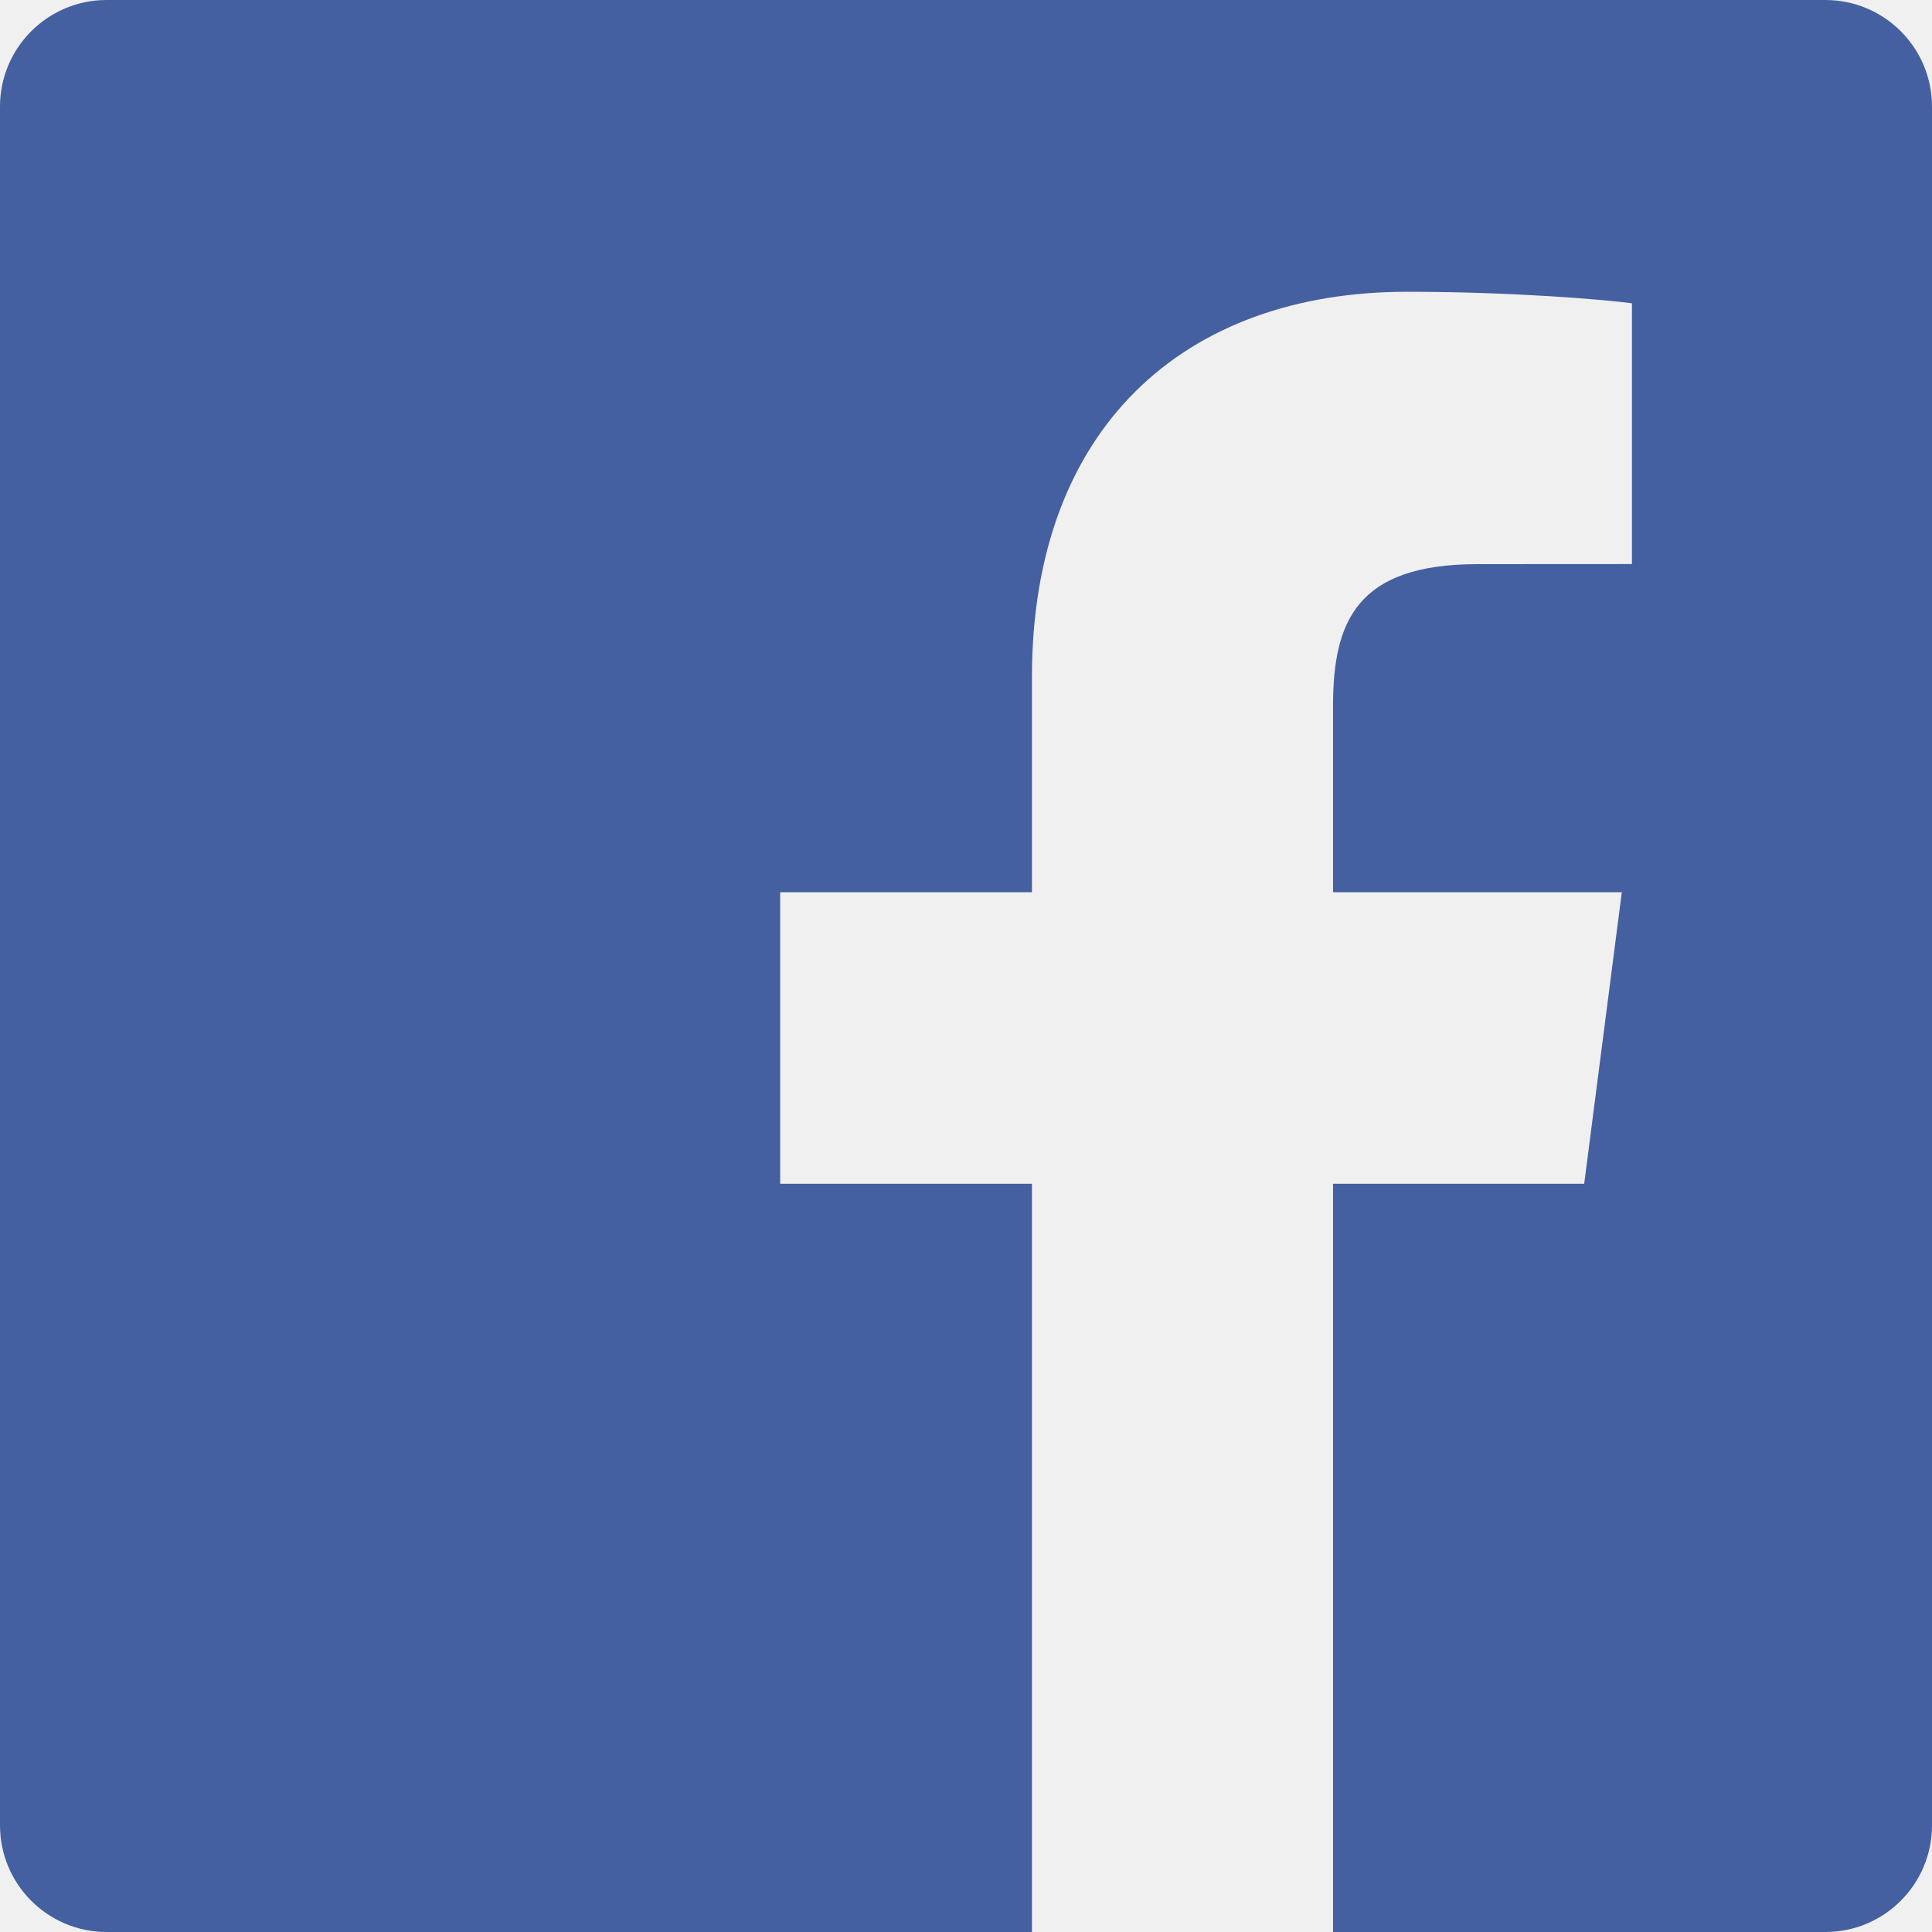
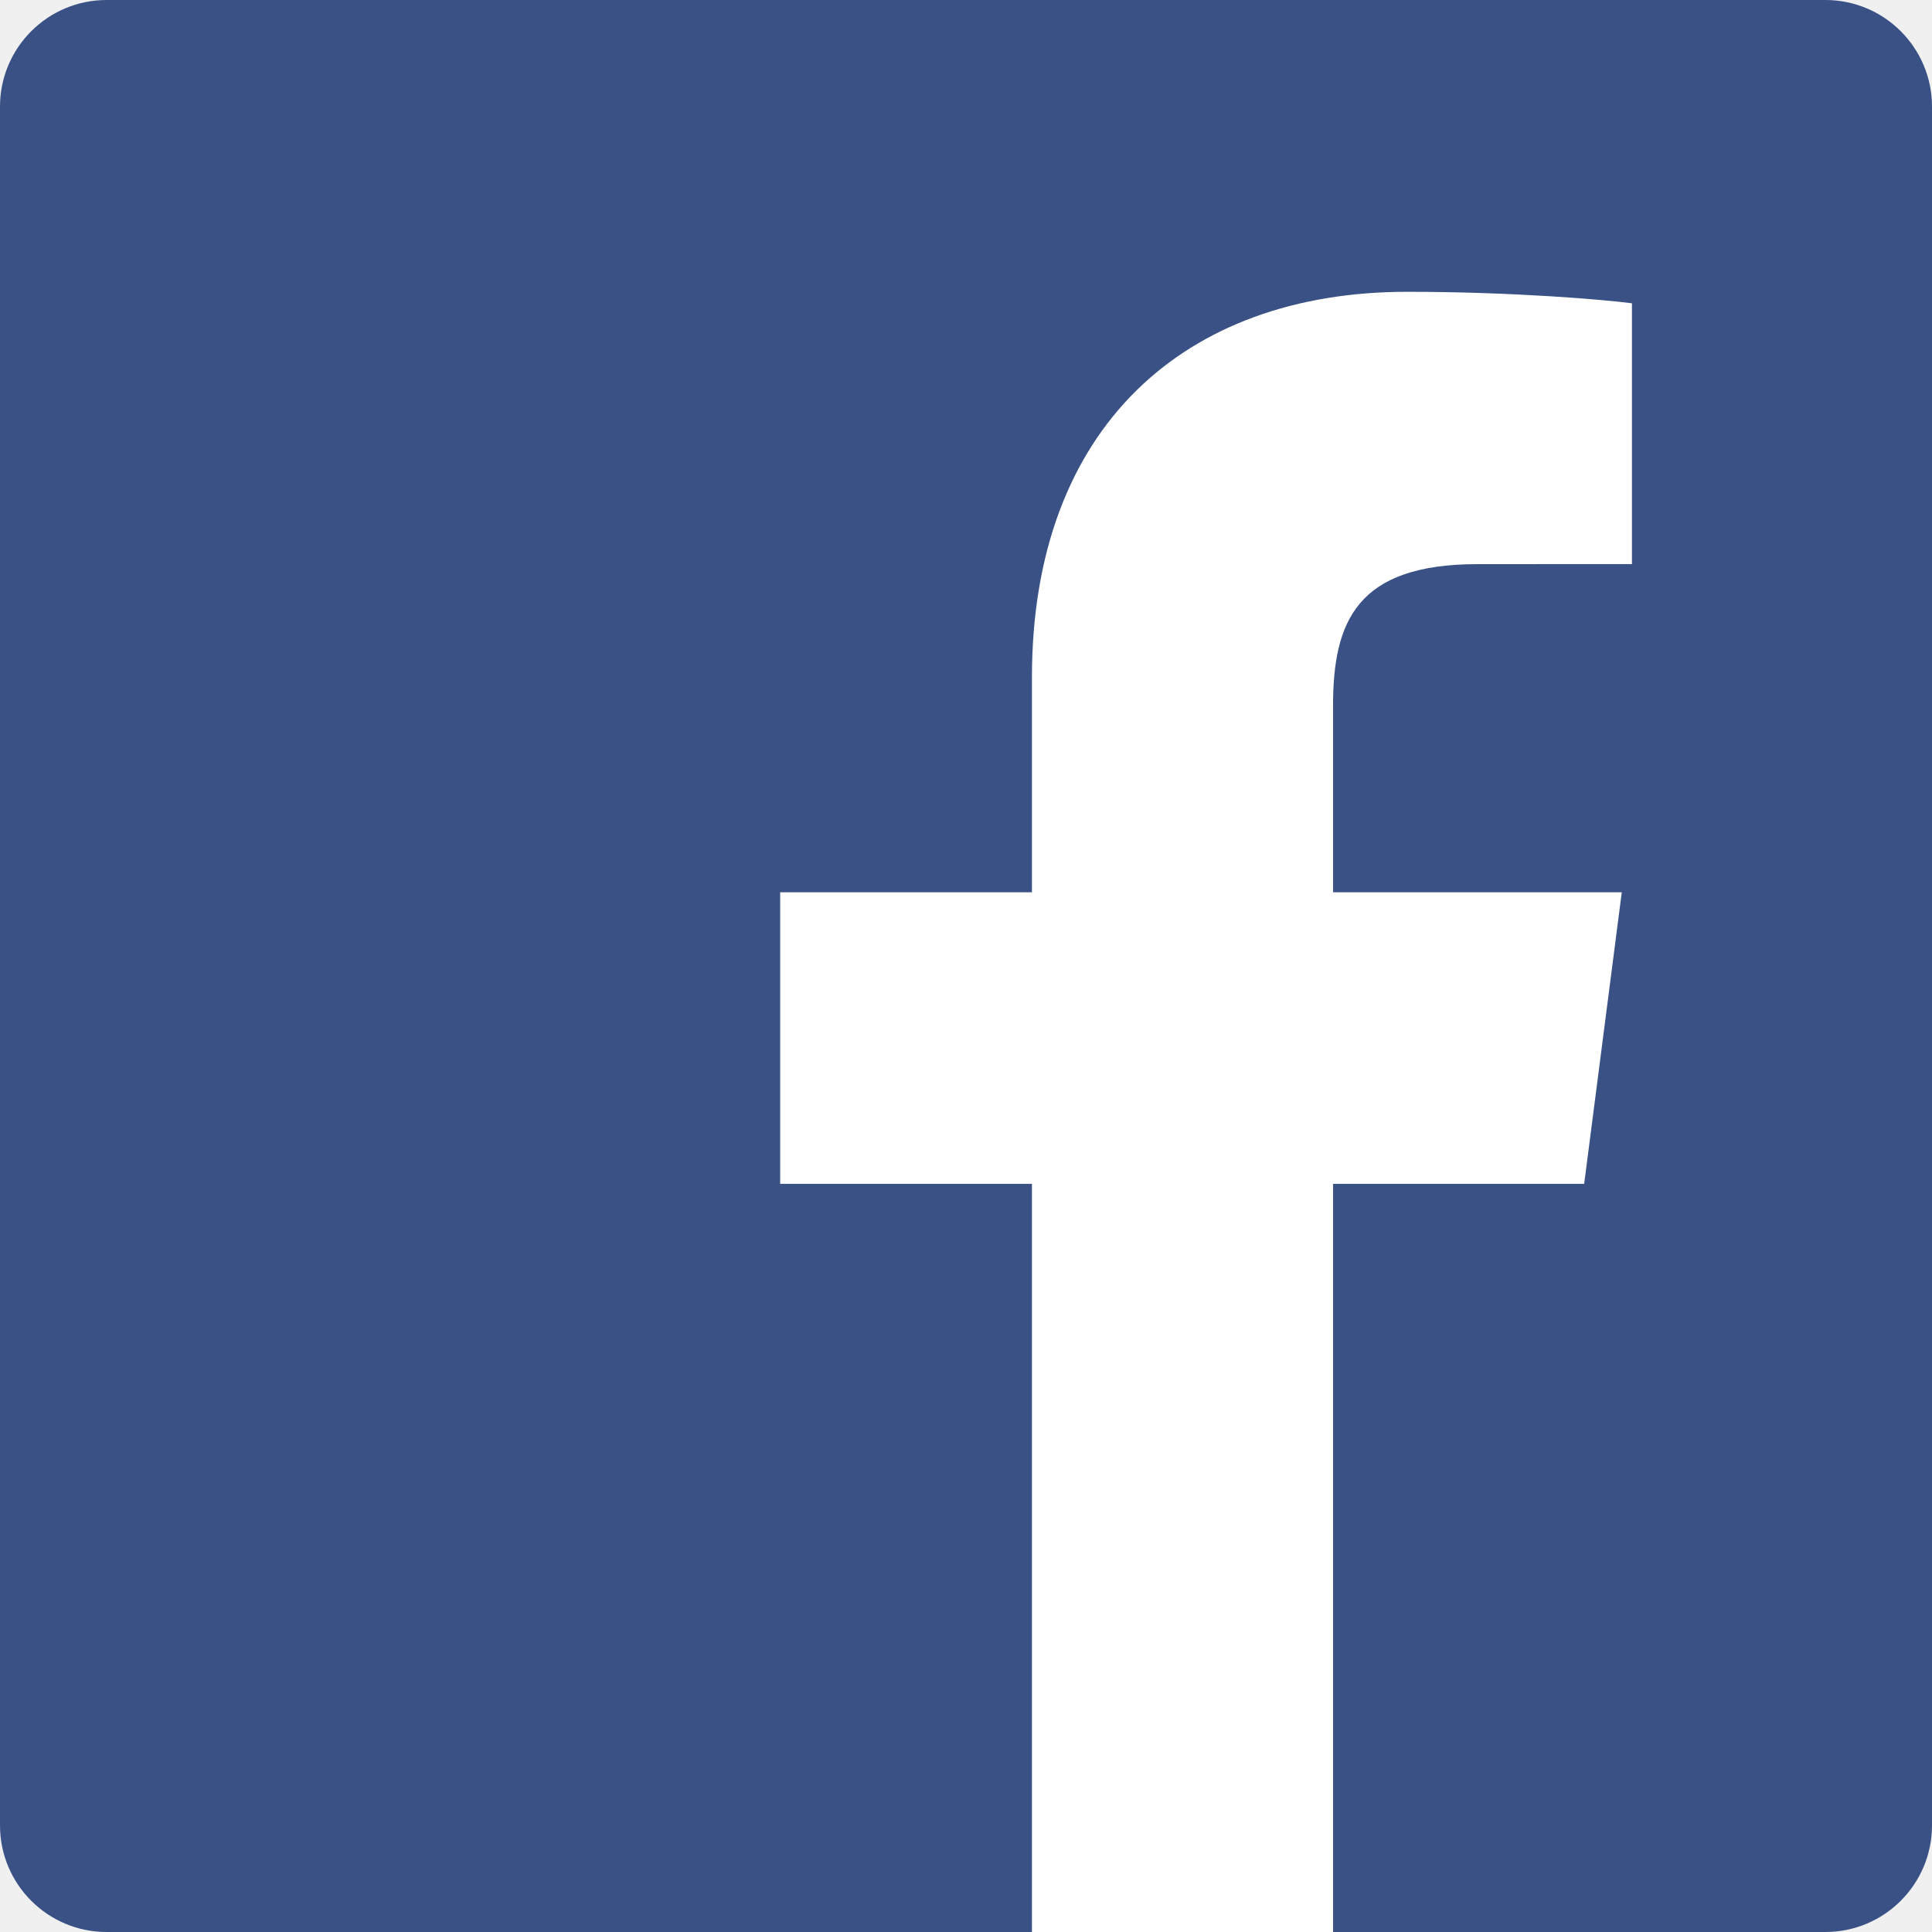
- <svg xmlns="http://www.w3.org/2000/svg" width="45" height="45" viewBox="0 0 45 45" fill="none">
-   <g clip-path="url(#clip0_1_116)">
-     <path fill-rule="evenodd" clip-rule="evenodd" d="M24.036 45H2.484C1.112 45 0 43.888 0 42.516V2.484C0 1.112 1.112 0 2.484 0H42.517C43.888 0 45 1.112 45 2.484V42.516C45 43.888 43.888 45 42.517 45H31.049V27.573H36.899L37.775 20.782H31.049V16.446C31.049 14.48 31.595 13.14 34.415 13.14L38.011 13.138V7.064C37.389 6.981 35.255 6.796 32.771 6.796C27.586 6.796 24.036 9.961 24.036 15.774V20.782H18.172V27.573H24.036V45Z" fill="#4460A0" />
+ <svg xmlns="http://www.w3.org/2000/svg" width="800px" height="800px" viewBox="0 0 256 256" version="1.1" preserveAspectRatio="xMidYMid">
+   <g>
+     <path d="M241.871,256.001 C249.673,256.001 256,249.675 256,241.872 L256,14.129 C256,6.325 249.673,0 241.871,0 L14.129,0 C6.324,0 0,6.325 0,14.129 L0,241.872 C0,249.675 6.324,256.001 14.129,256.001 L241.871,256.001" fill="#395185">
+ 
+ </path>
+     <path d="M176.635,256.001 L176.635,156.864 L209.912,156.864 L214.894,118.229 L176.635,118.229 L176.635,93.561 C176.635,82.375 179.742,74.752 195.783,74.752 L216.242,74.743 L216.242,40.188 C212.702,39.717 200.558,38.665 186.43,38.665 C156.932,38.665 136.738,56.67 136.738,89.736 L136.738,118.229 L103.376,118.229 L103.376,156.864 L136.738,156.864 L136.738,256.001 L176.635,256.001" fill="#FFFFFF">
+ 
+ </path>
  </g>
-   <defs>
-     <clipPath id="clip0_1_116">
-       <rect width="45" height="45" fill="white" />
-     </clipPath>
-   </defs>
</svg>
